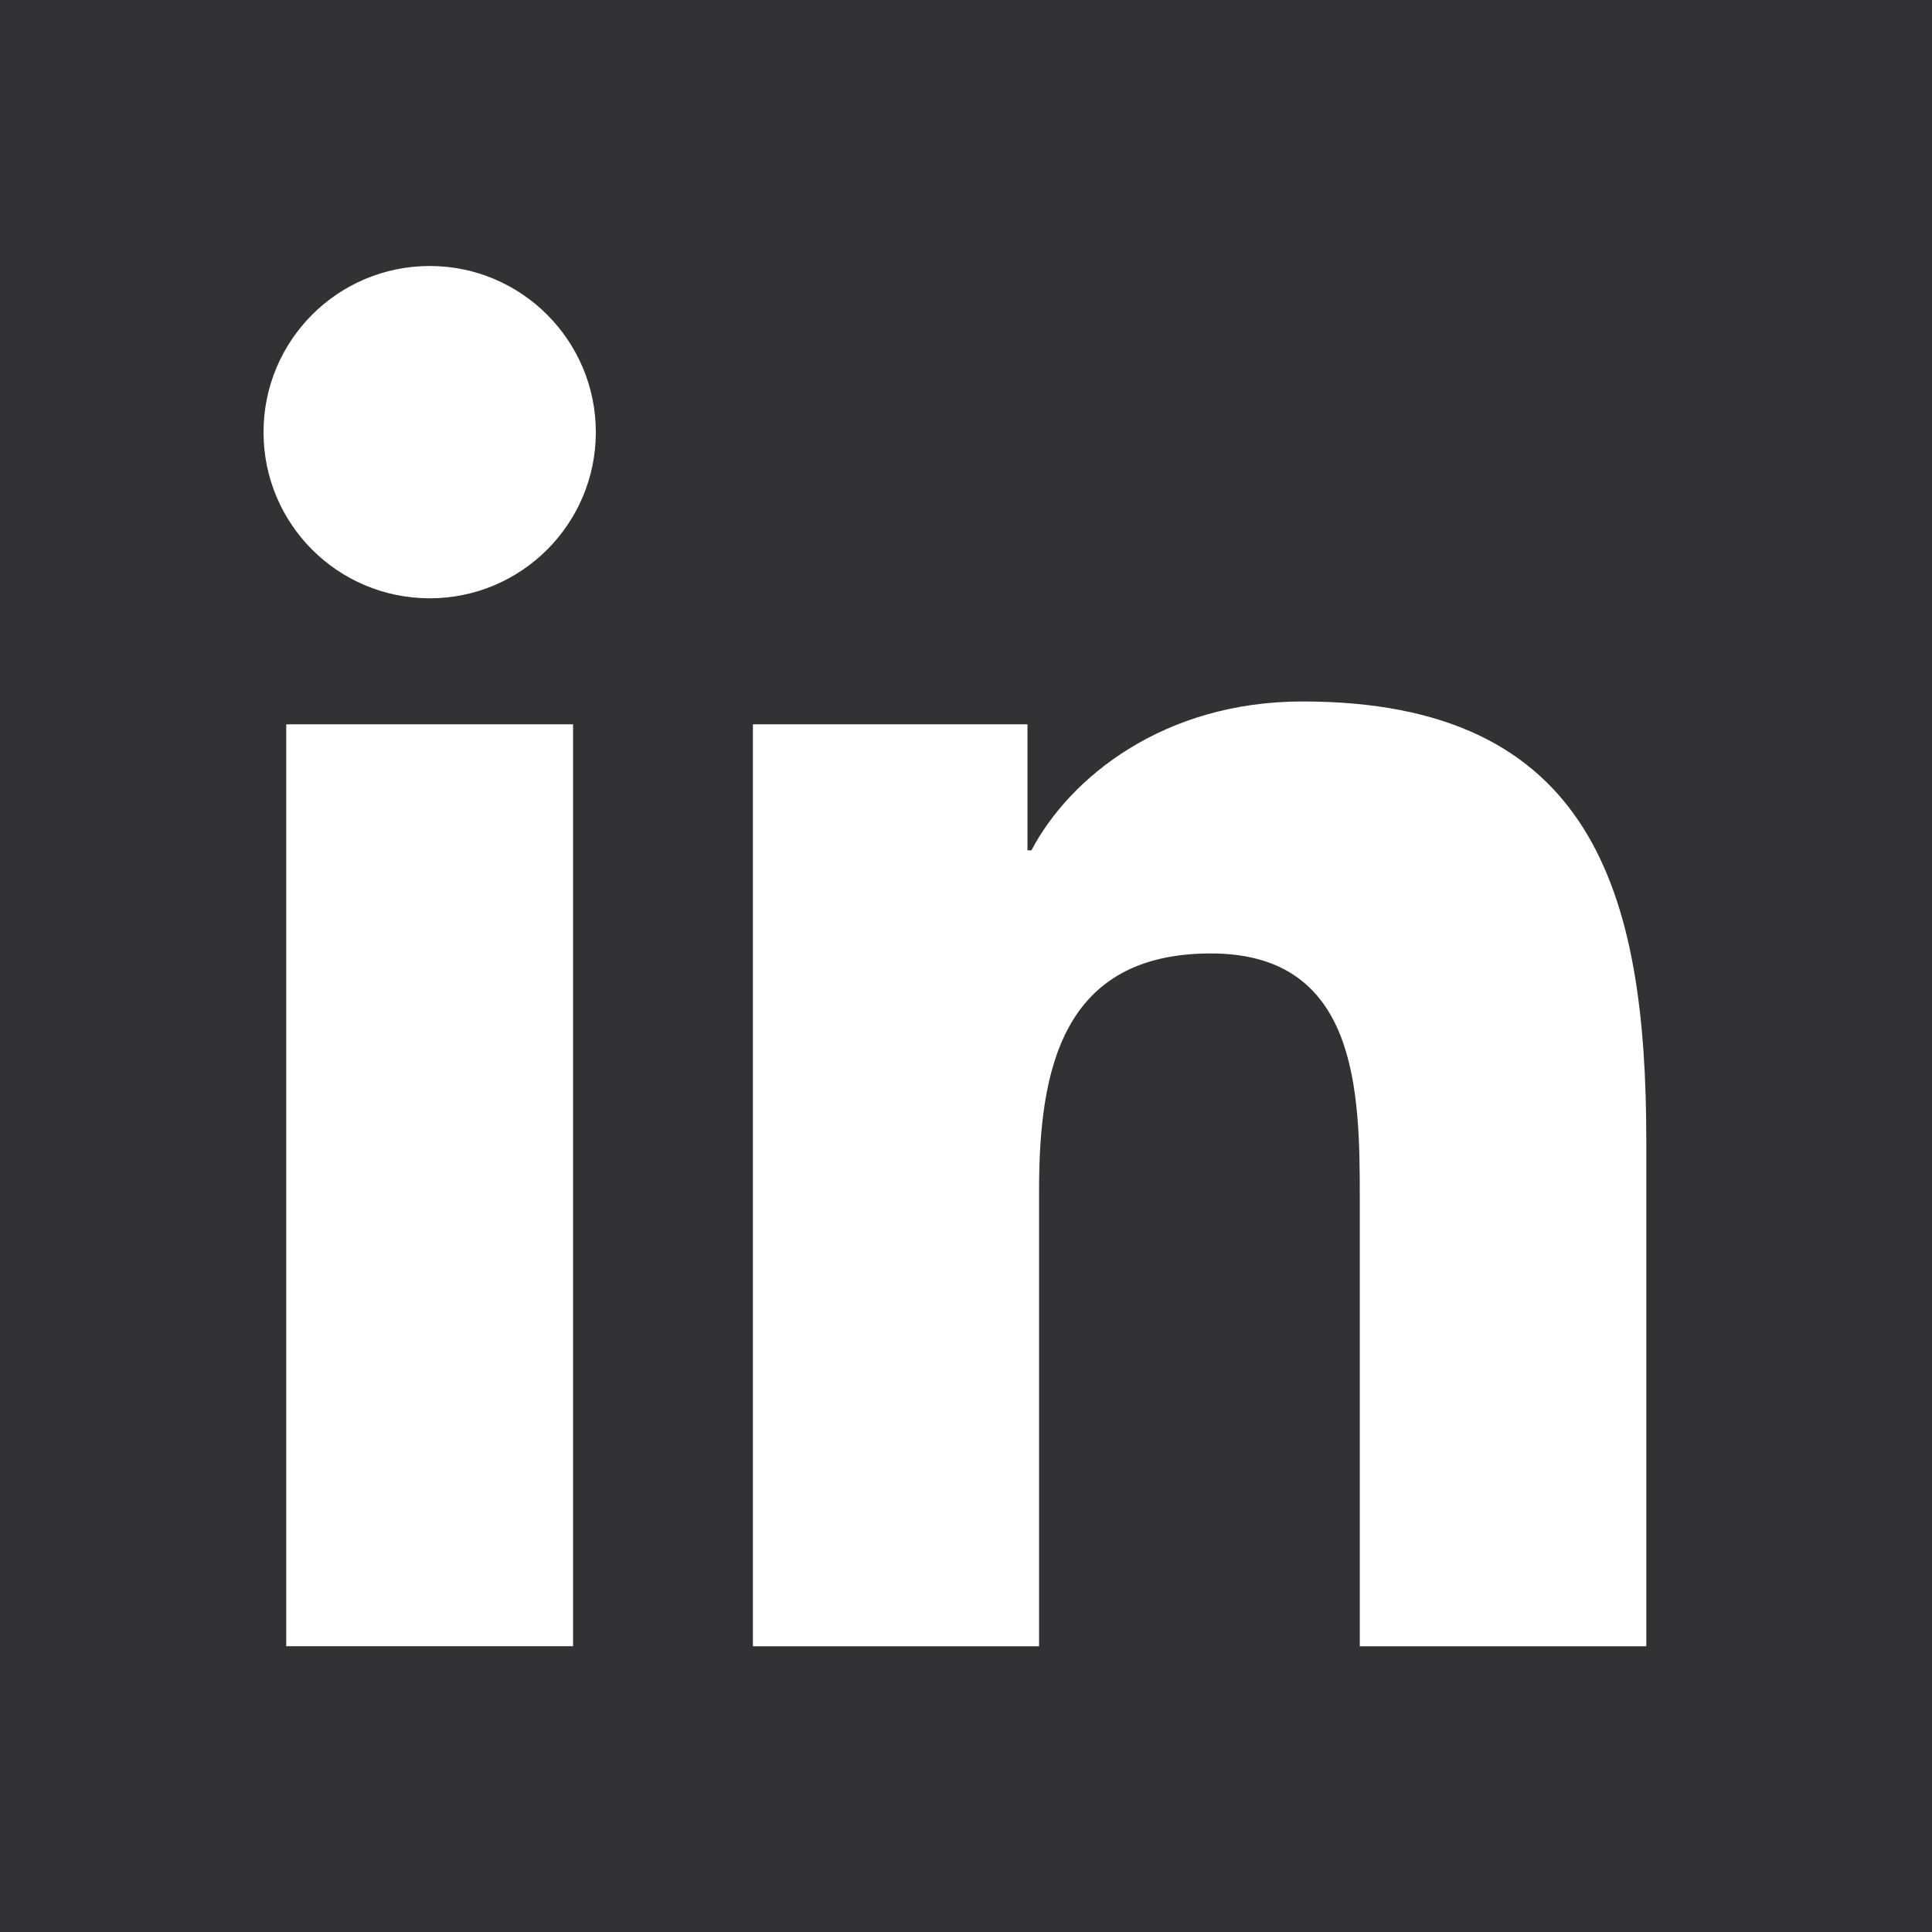
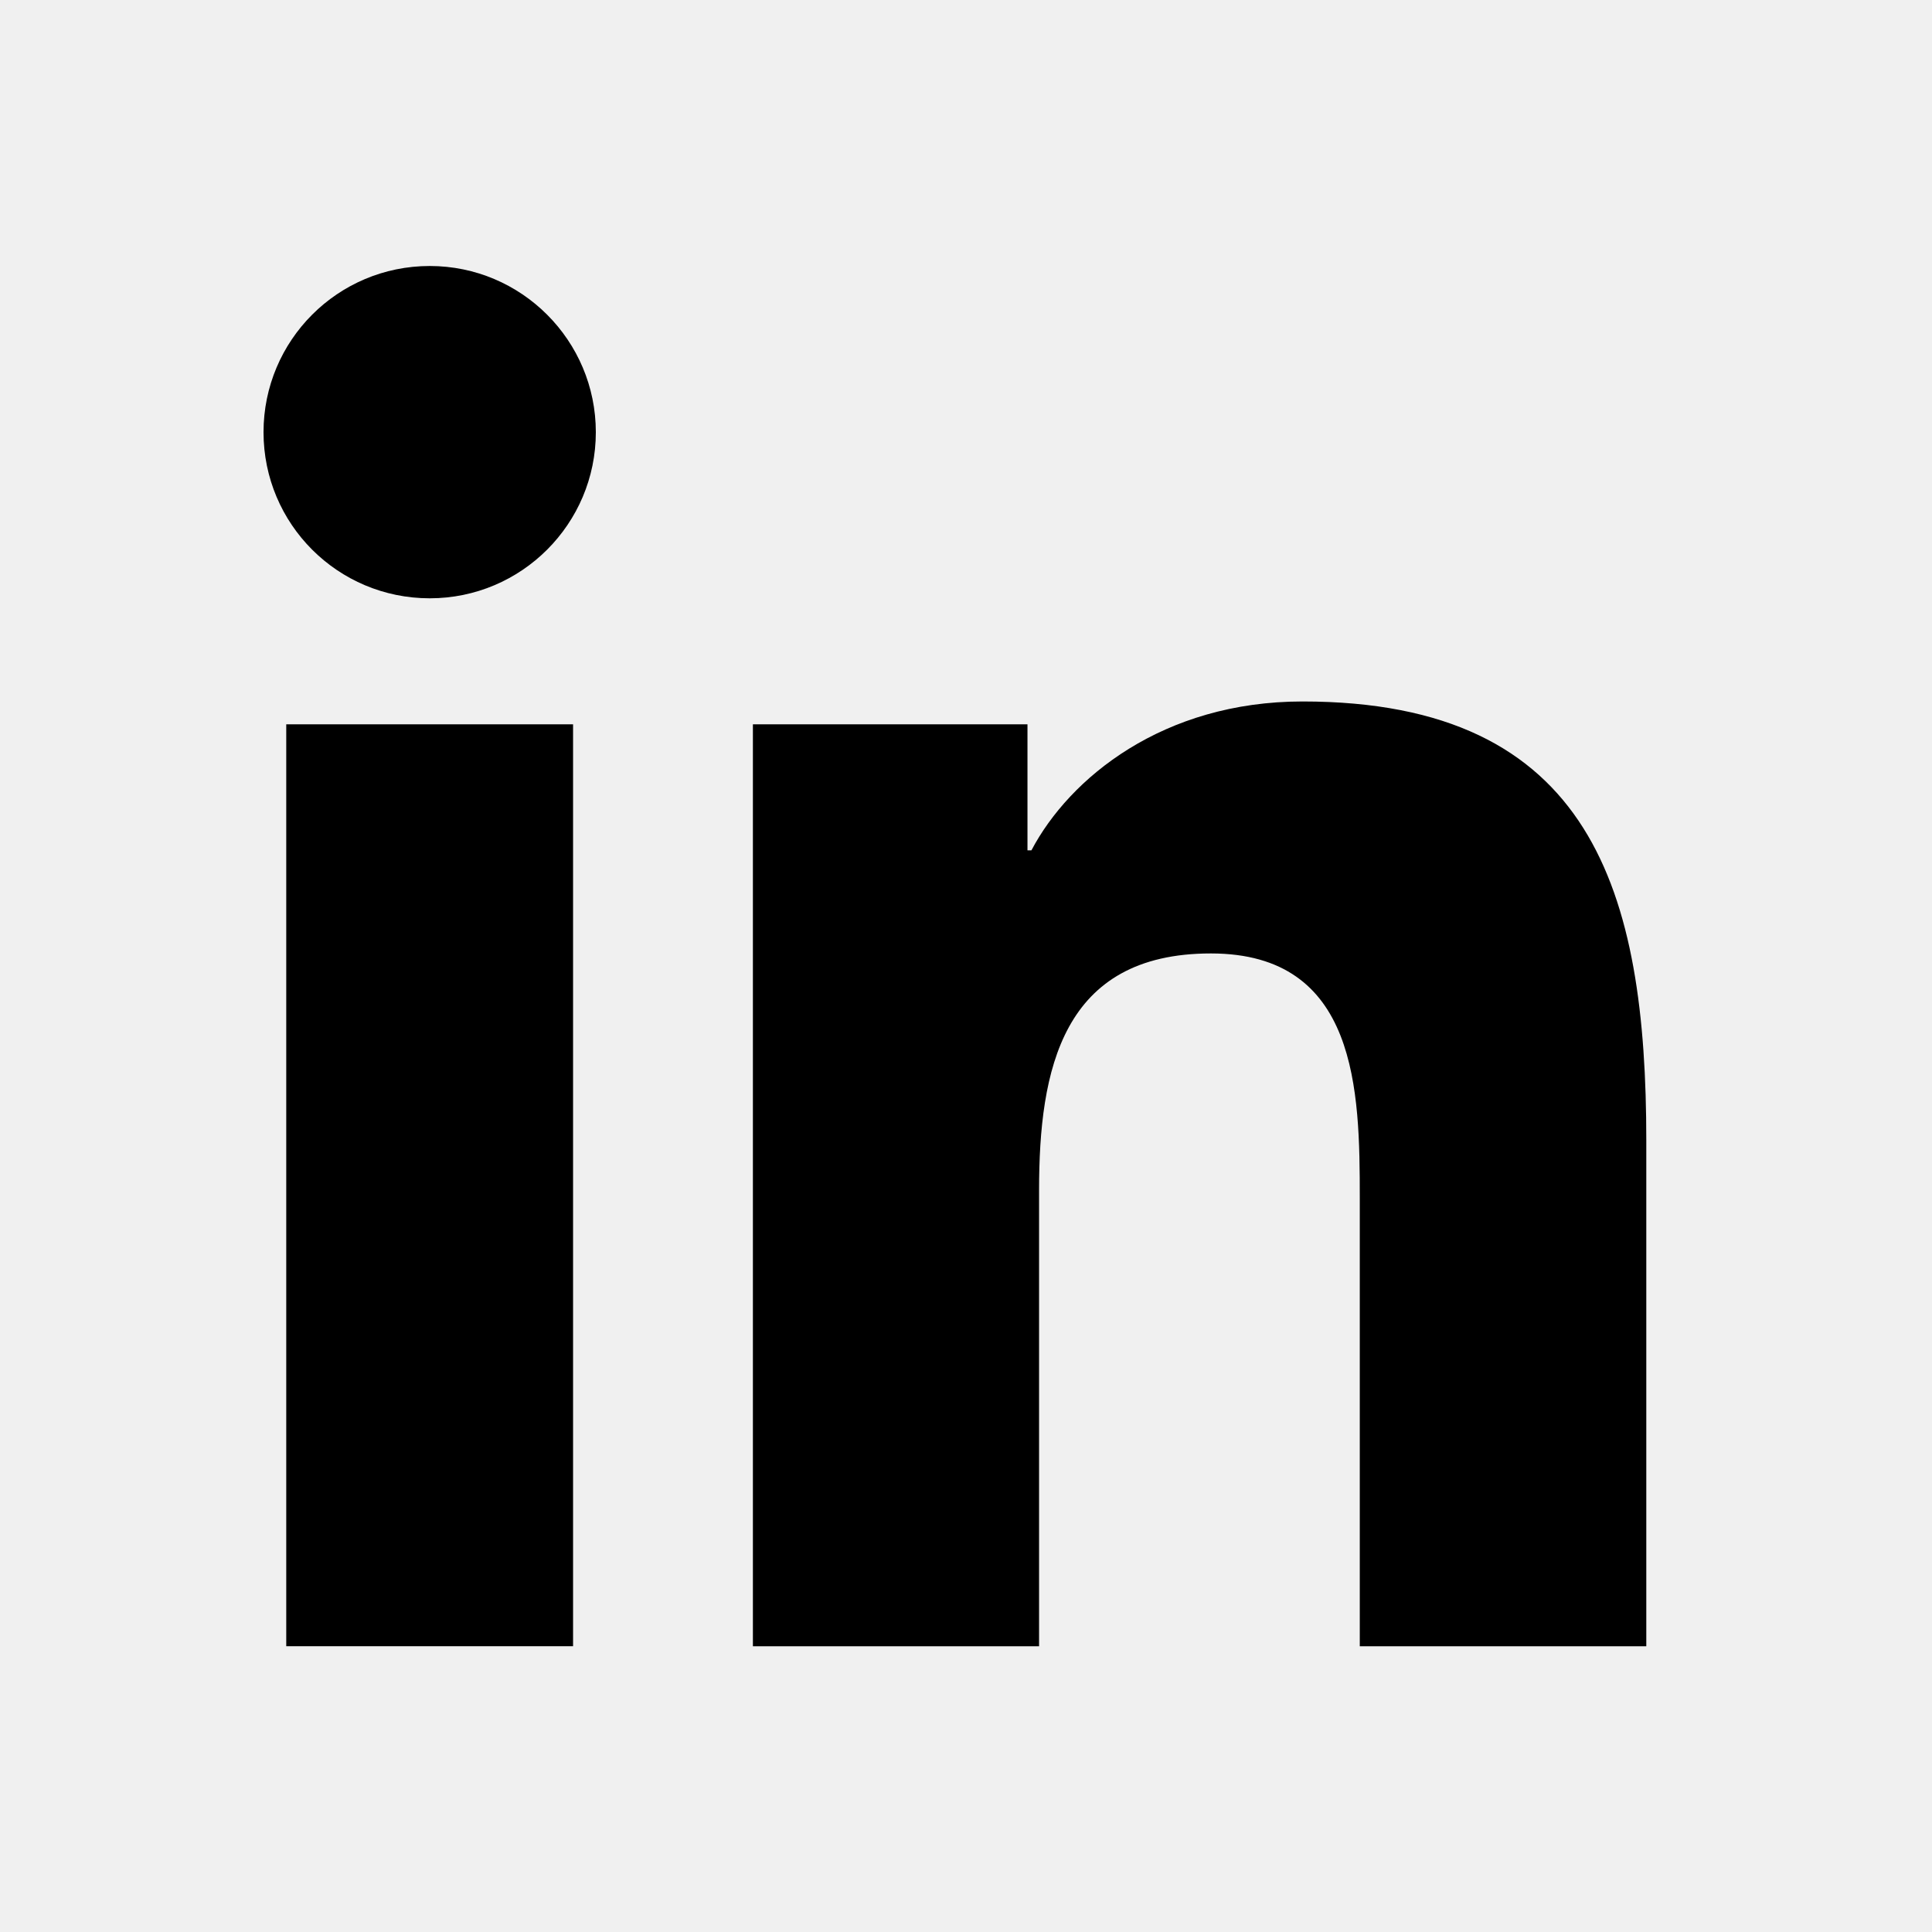
- <svg xmlns="http://www.w3.org/2000/svg" version="1.1" id="Layer_1" x="0px" y="0px" width="50px" height="50px" viewBox="0 0 50 50" enable-background="new 0 0 50 50" xml:space="preserve">
+ <svg xmlns="http://www.w3.org/2000/svg" version="1.1" id="social-icon" width="50px" viewBox="0 0 50 50" preserveAspectRatio="xMidYmin meet">
  <g>
-     <rect fill="#323133" width="50" height="50" />
    <g>
-       <path fill="#FFFFFF" d="M7.408,18.745h7.423v23.859H7.408V18.745z M11.122,6.884c2.371,0,4.298,1.928,4.298,4.301    c0,2.374-1.927,4.299-4.298,4.299c-2.382,0-4.302-1.925-4.302-4.299C6.82,8.812,8.74,6.884,11.122,6.884" />
-       <path fill="#FFFFFF" d="M19.484,18.745h7.107v3.262h0.102c0.988-1.876,3.408-3.853,7.017-3.853    c7.509,0,8.896,4.939,8.896,11.365v13.086h-7.415V31.002c0-2.767-0.048-6.327-3.853-6.327    c-3.858,0-4.447,3.016-4.447,6.129v11.801h-7.406V18.745z" />
+       <path class="anim-linkedin" d="M7.408,18.745h7.423v23.859H7.408V18.745z M11.122,6.884c2.371,0,4.298,1.928,4.298,4.301    c0,2.374-1.927,4.299-4.298,4.299c-2.382,0-4.302-1.925-4.302-4.299C6.82,8.812,8.74,6.884,11.122,6.884" />
+       <path class="anim-linkedin" d="M19.484,18.745h7.107v3.262h0.102c0.988-1.876,3.408-3.853,7.017-3.853    c7.509,0,8.896,4.939,8.896,11.365v13.086h-7.415V31.002c0-2.767-0.048-6.327-3.853-6.327    c-3.858,0-4.447,3.016-4.447,6.129v11.801h-7.406V18.745z" />
    </g>
  </g>
</svg>
